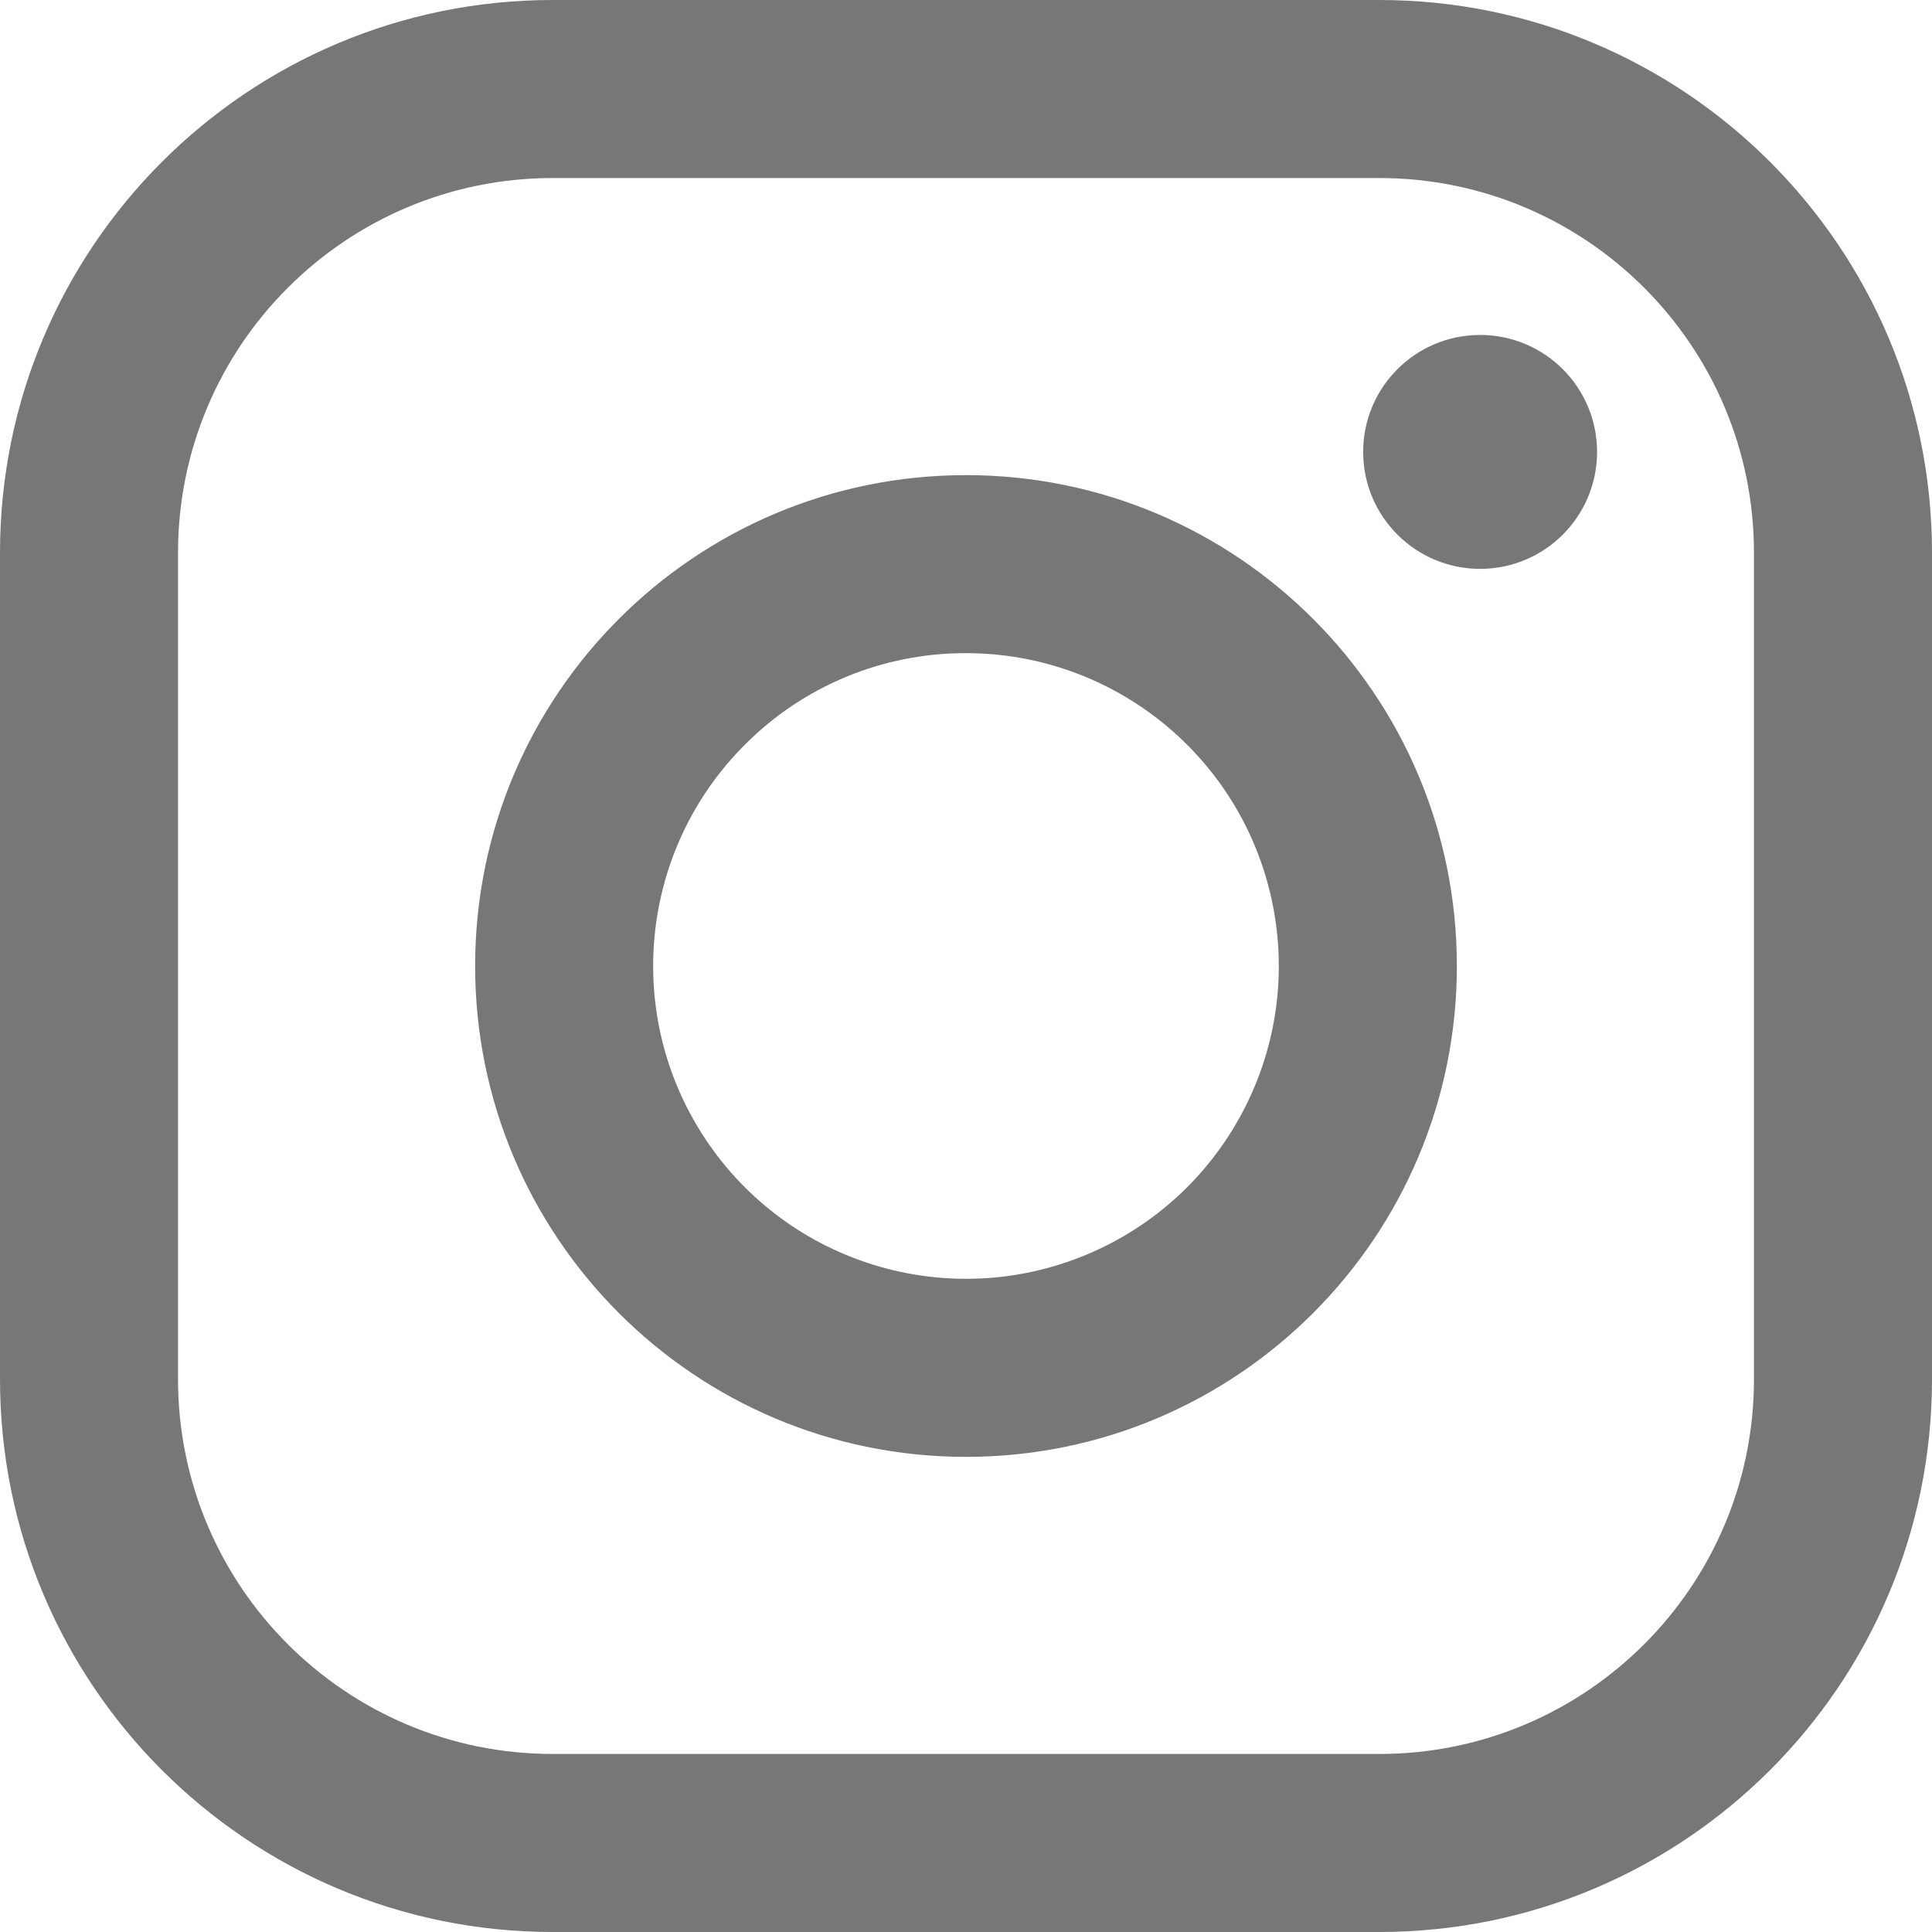
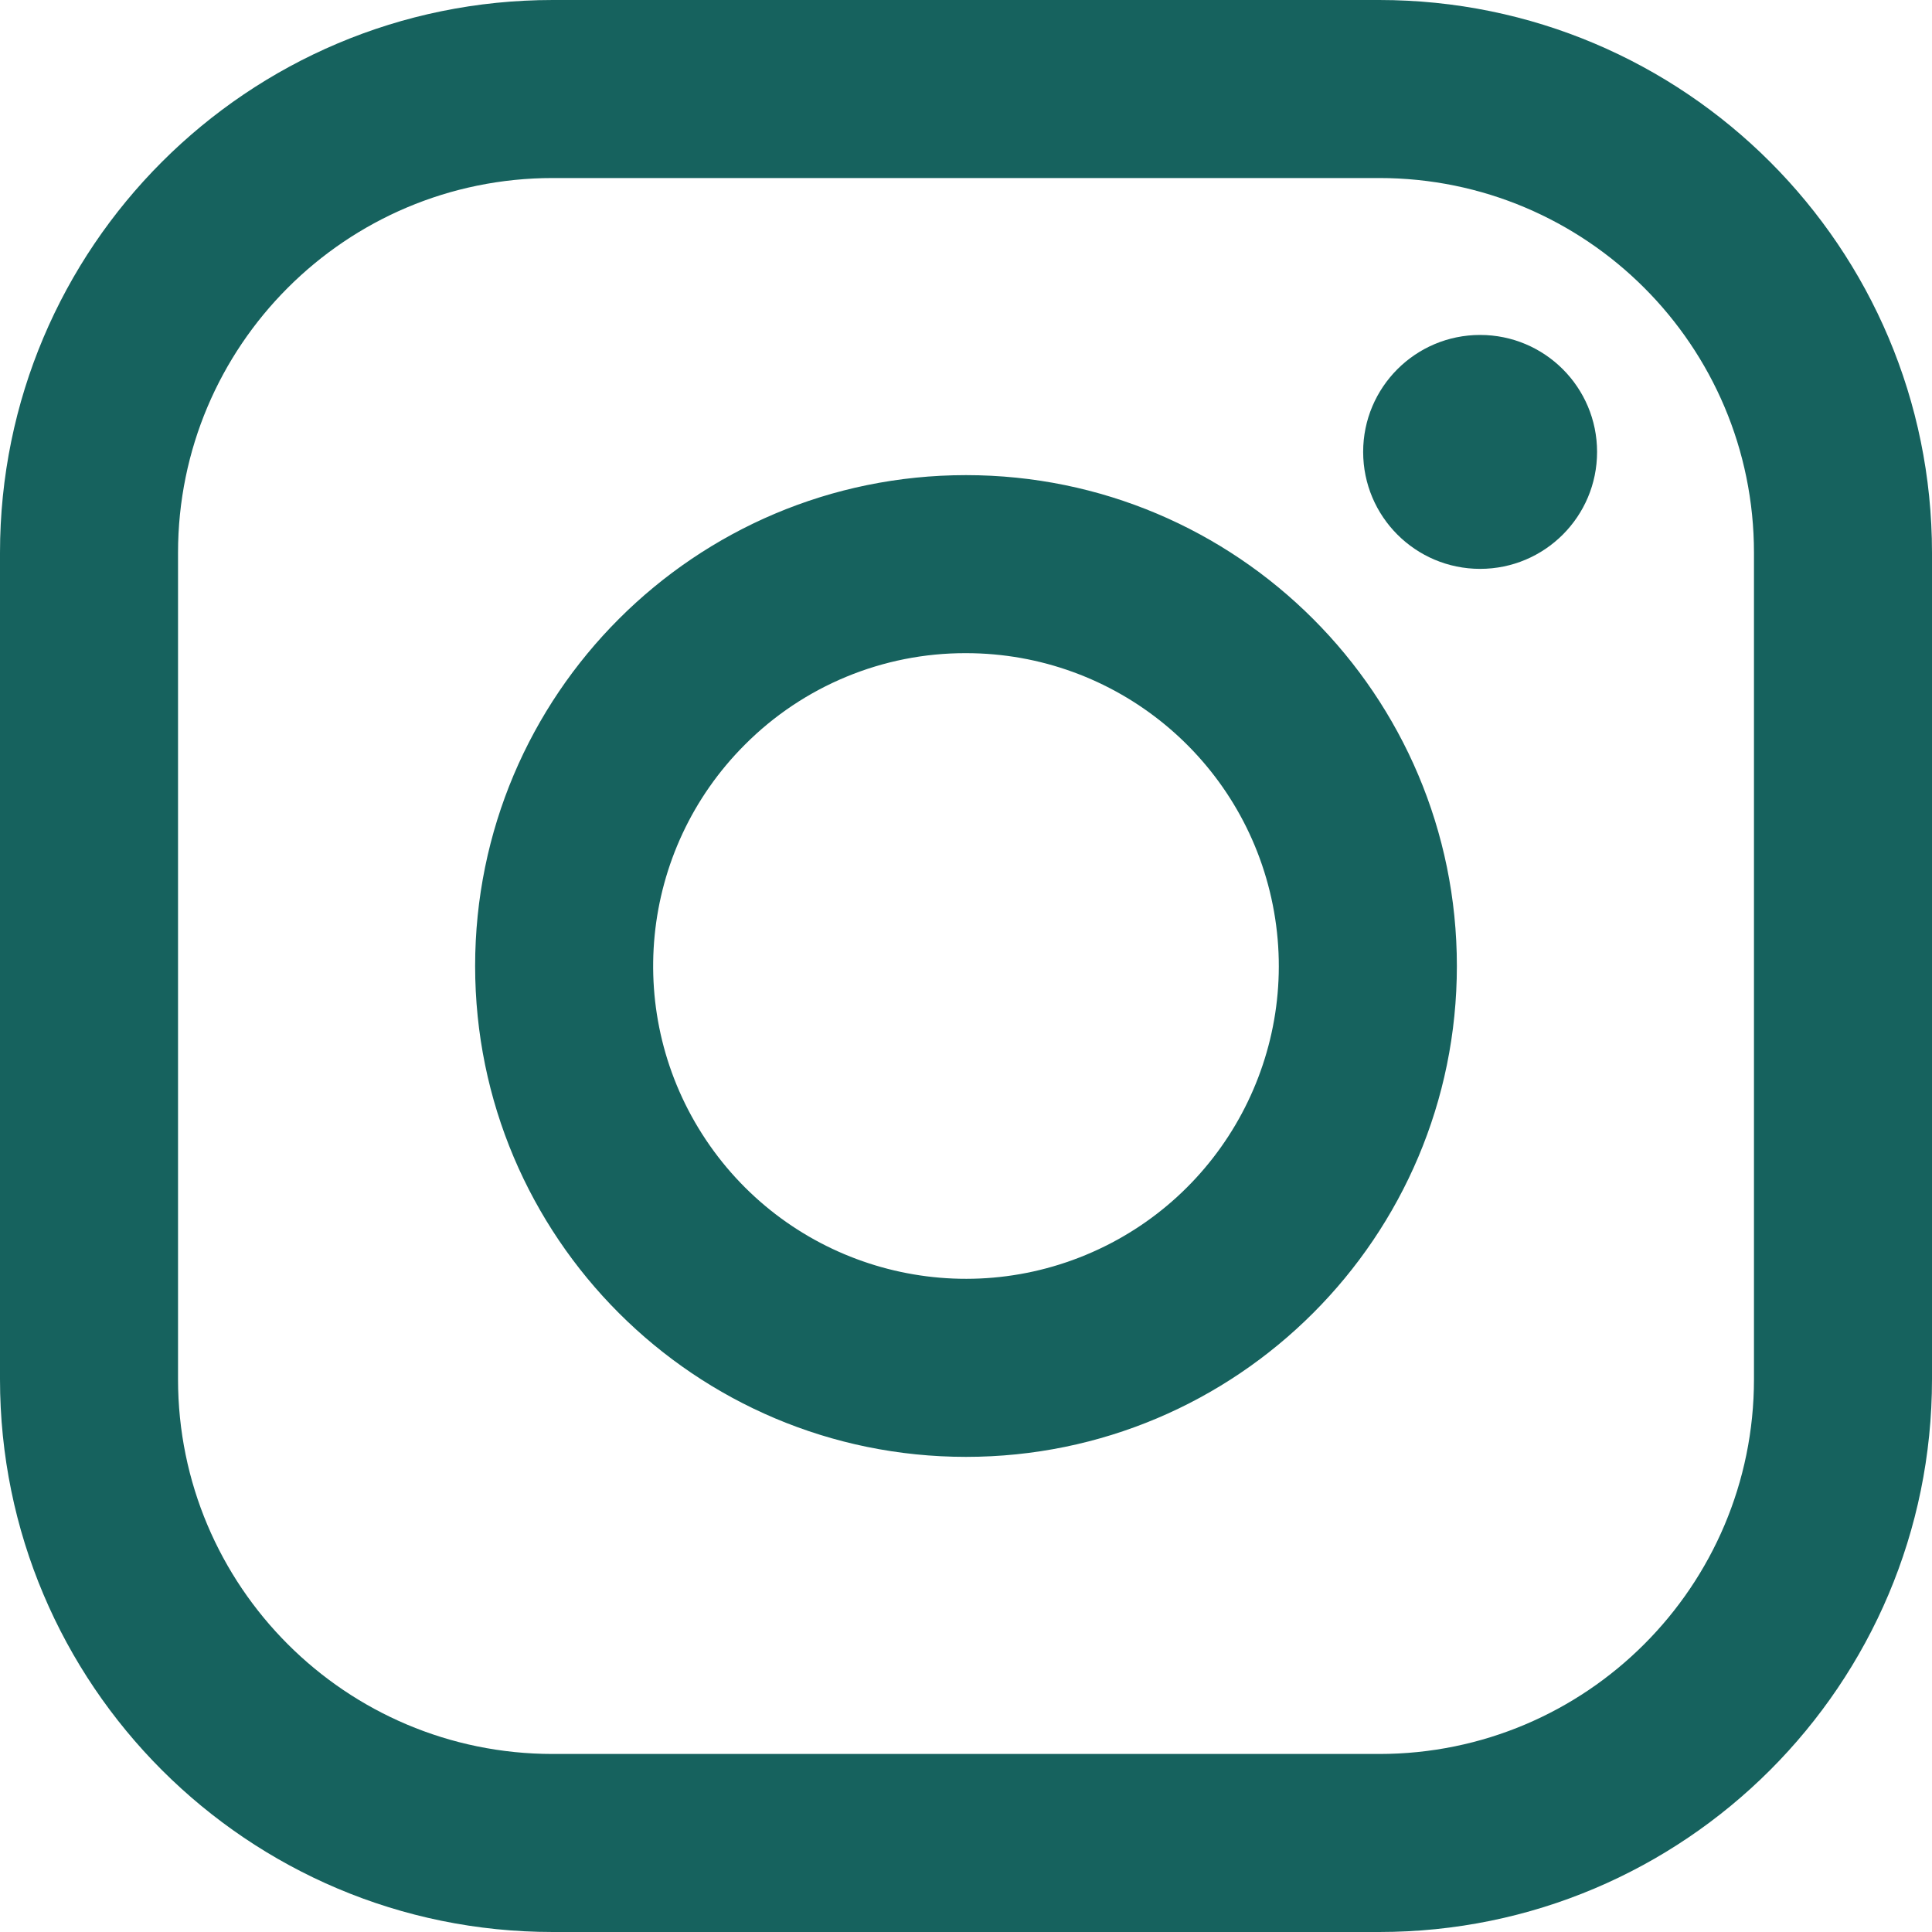
<svg xmlns="http://www.w3.org/2000/svg" id="Layer_1" data-name="Layer 1" viewBox="0 0 748.8 748.8">
  <defs>
-     <style>.cls-1{fill:#777;}</style>
+     <style>.cls-1{fill:#16625e;}</style>
  </defs>
  <path class="cls-1" d="M534.55,69A145.24,145.24,0,0,1,679.8,214.25v320.3A145.24,145.24,0,0,1,534.55,679.8H214.25A145.24,145.24,0,0,1,69,534.55V214.25A145.24,145.24,0,0,1,214.25,69h320.3m0-69H214.25C95.93,0,0,95.92,0,214.25v320.3C0,652.88,95.93,748.8,214.25,748.8h320.3c118.33,0,214.25-95.92,214.25-214.25V214.25C748.8,95.92,652.88,0,534.55,0ZM374.4,253.15a121.24,121.24,0,1,1-85.74,35.51,120.46,120.46,0,0,1,85.74-35.51m0-69c-105.07,0-190.25,85.18-190.25,190.25S269.33,564.65,374.4,564.65,564.65,479.47,564.65,374.4,479.47,184.15,374.4,184.15Zm153.93-9a45.33,45.33,0,1,0,45.32-45.33A45.32,45.32,0,0,0,528.33,175.15Z" />
</svg>
